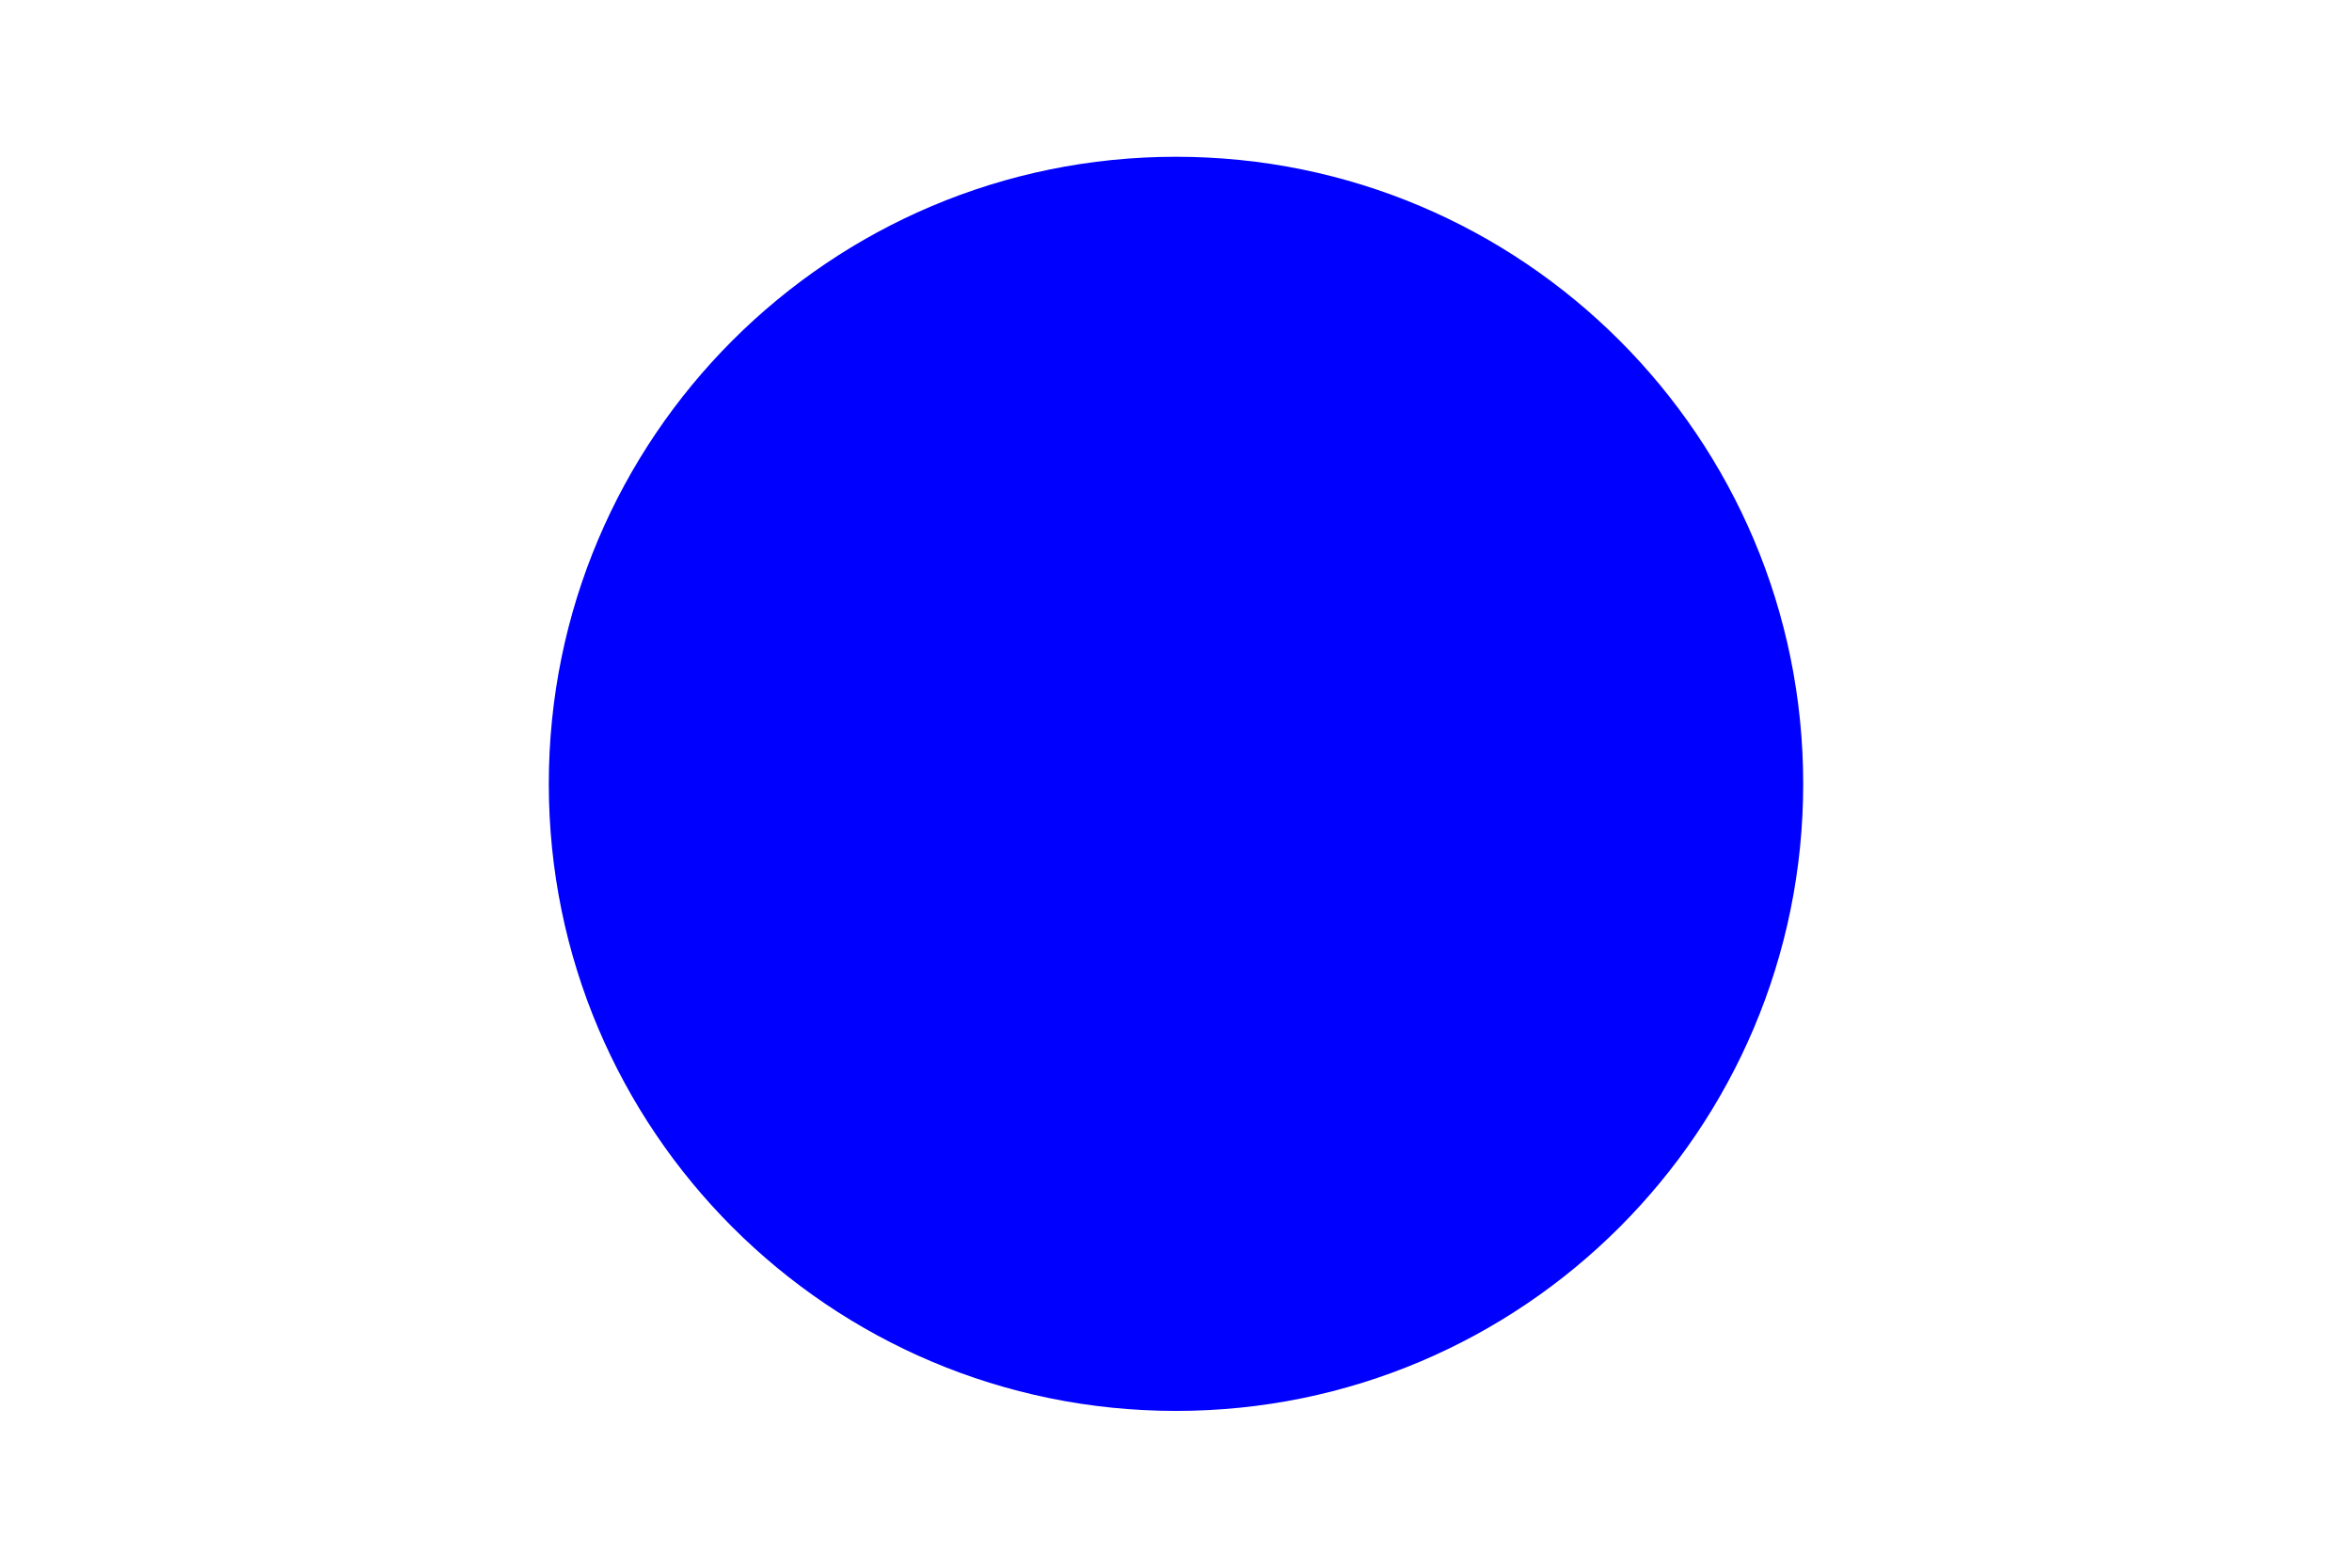
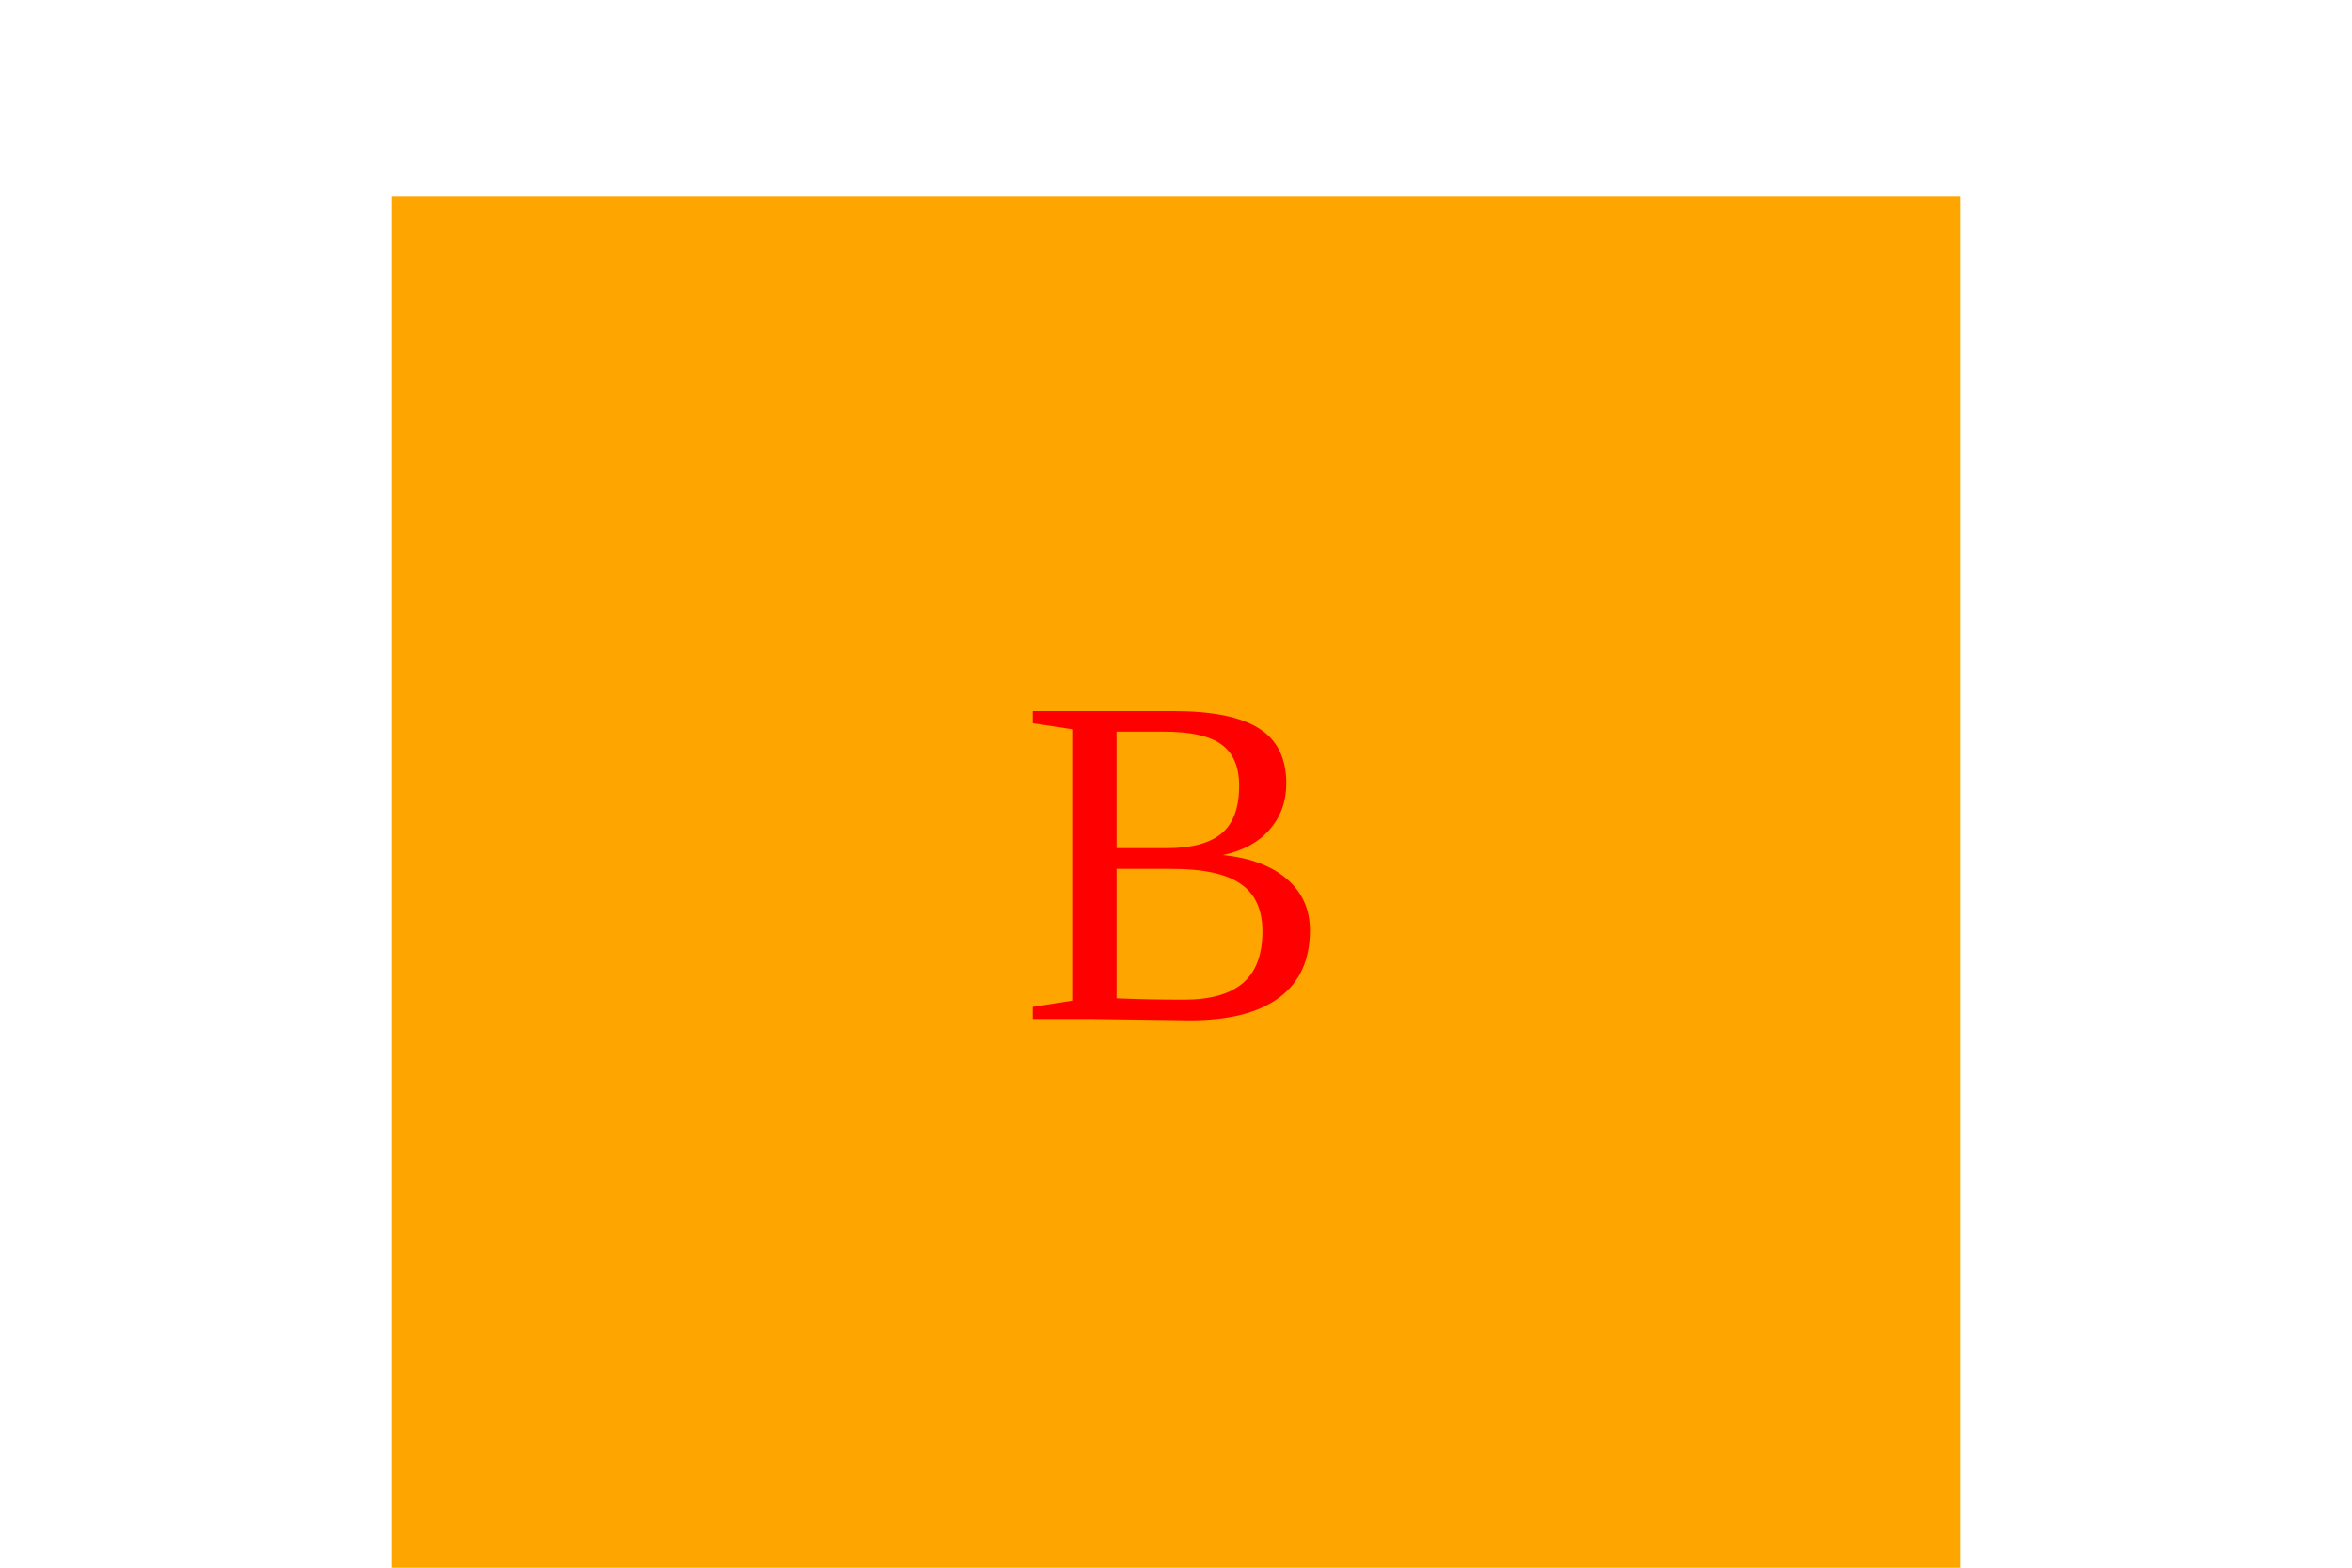
<svg xmlns="http://www.w3.org/2000/svg" version="1.1" width="300" height="200">
-   <circle cx="150" cy="100" r="80" fill="blue" />
-   <text x="150" y="120" font-size="60" text-anchor="middle" fill="">
-           
+   <polygon points="50, 25 250, 25 250, 200 50, 200" fill="orange" />
+   <text x="150" y="130" font-size="60" text-anchor="middle" fill="red">
+           B
        </text>
</svg>
